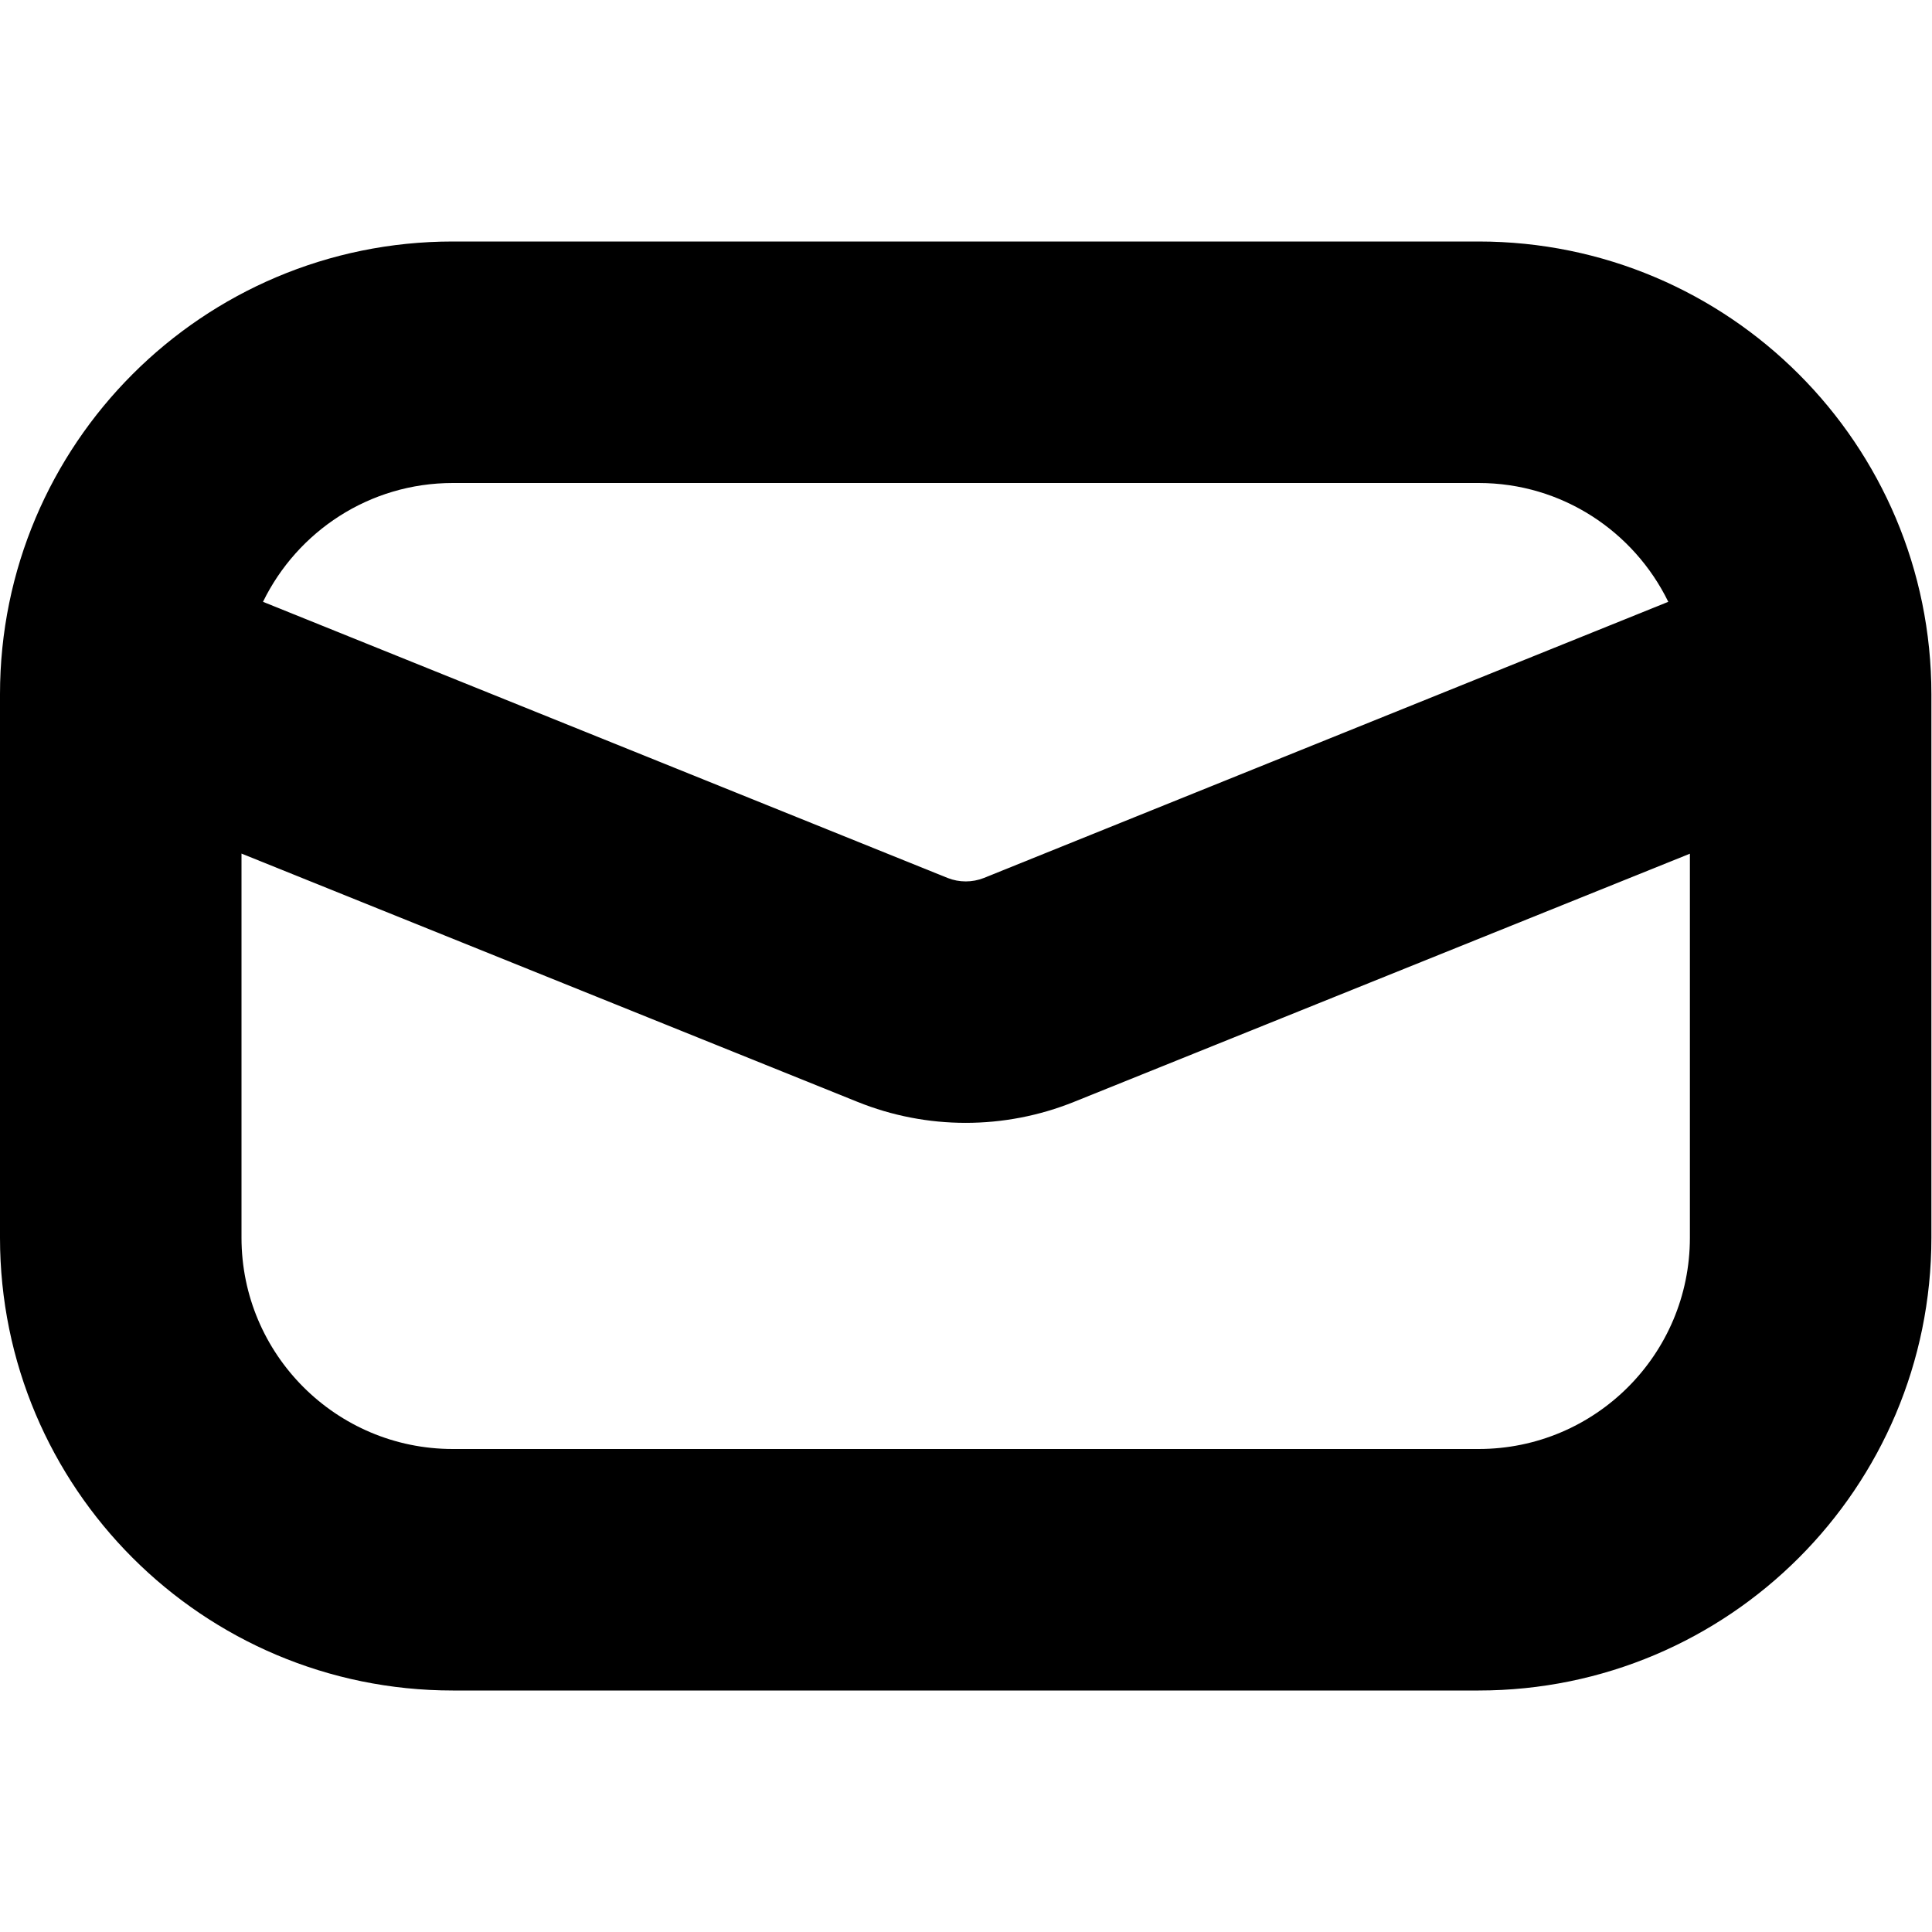
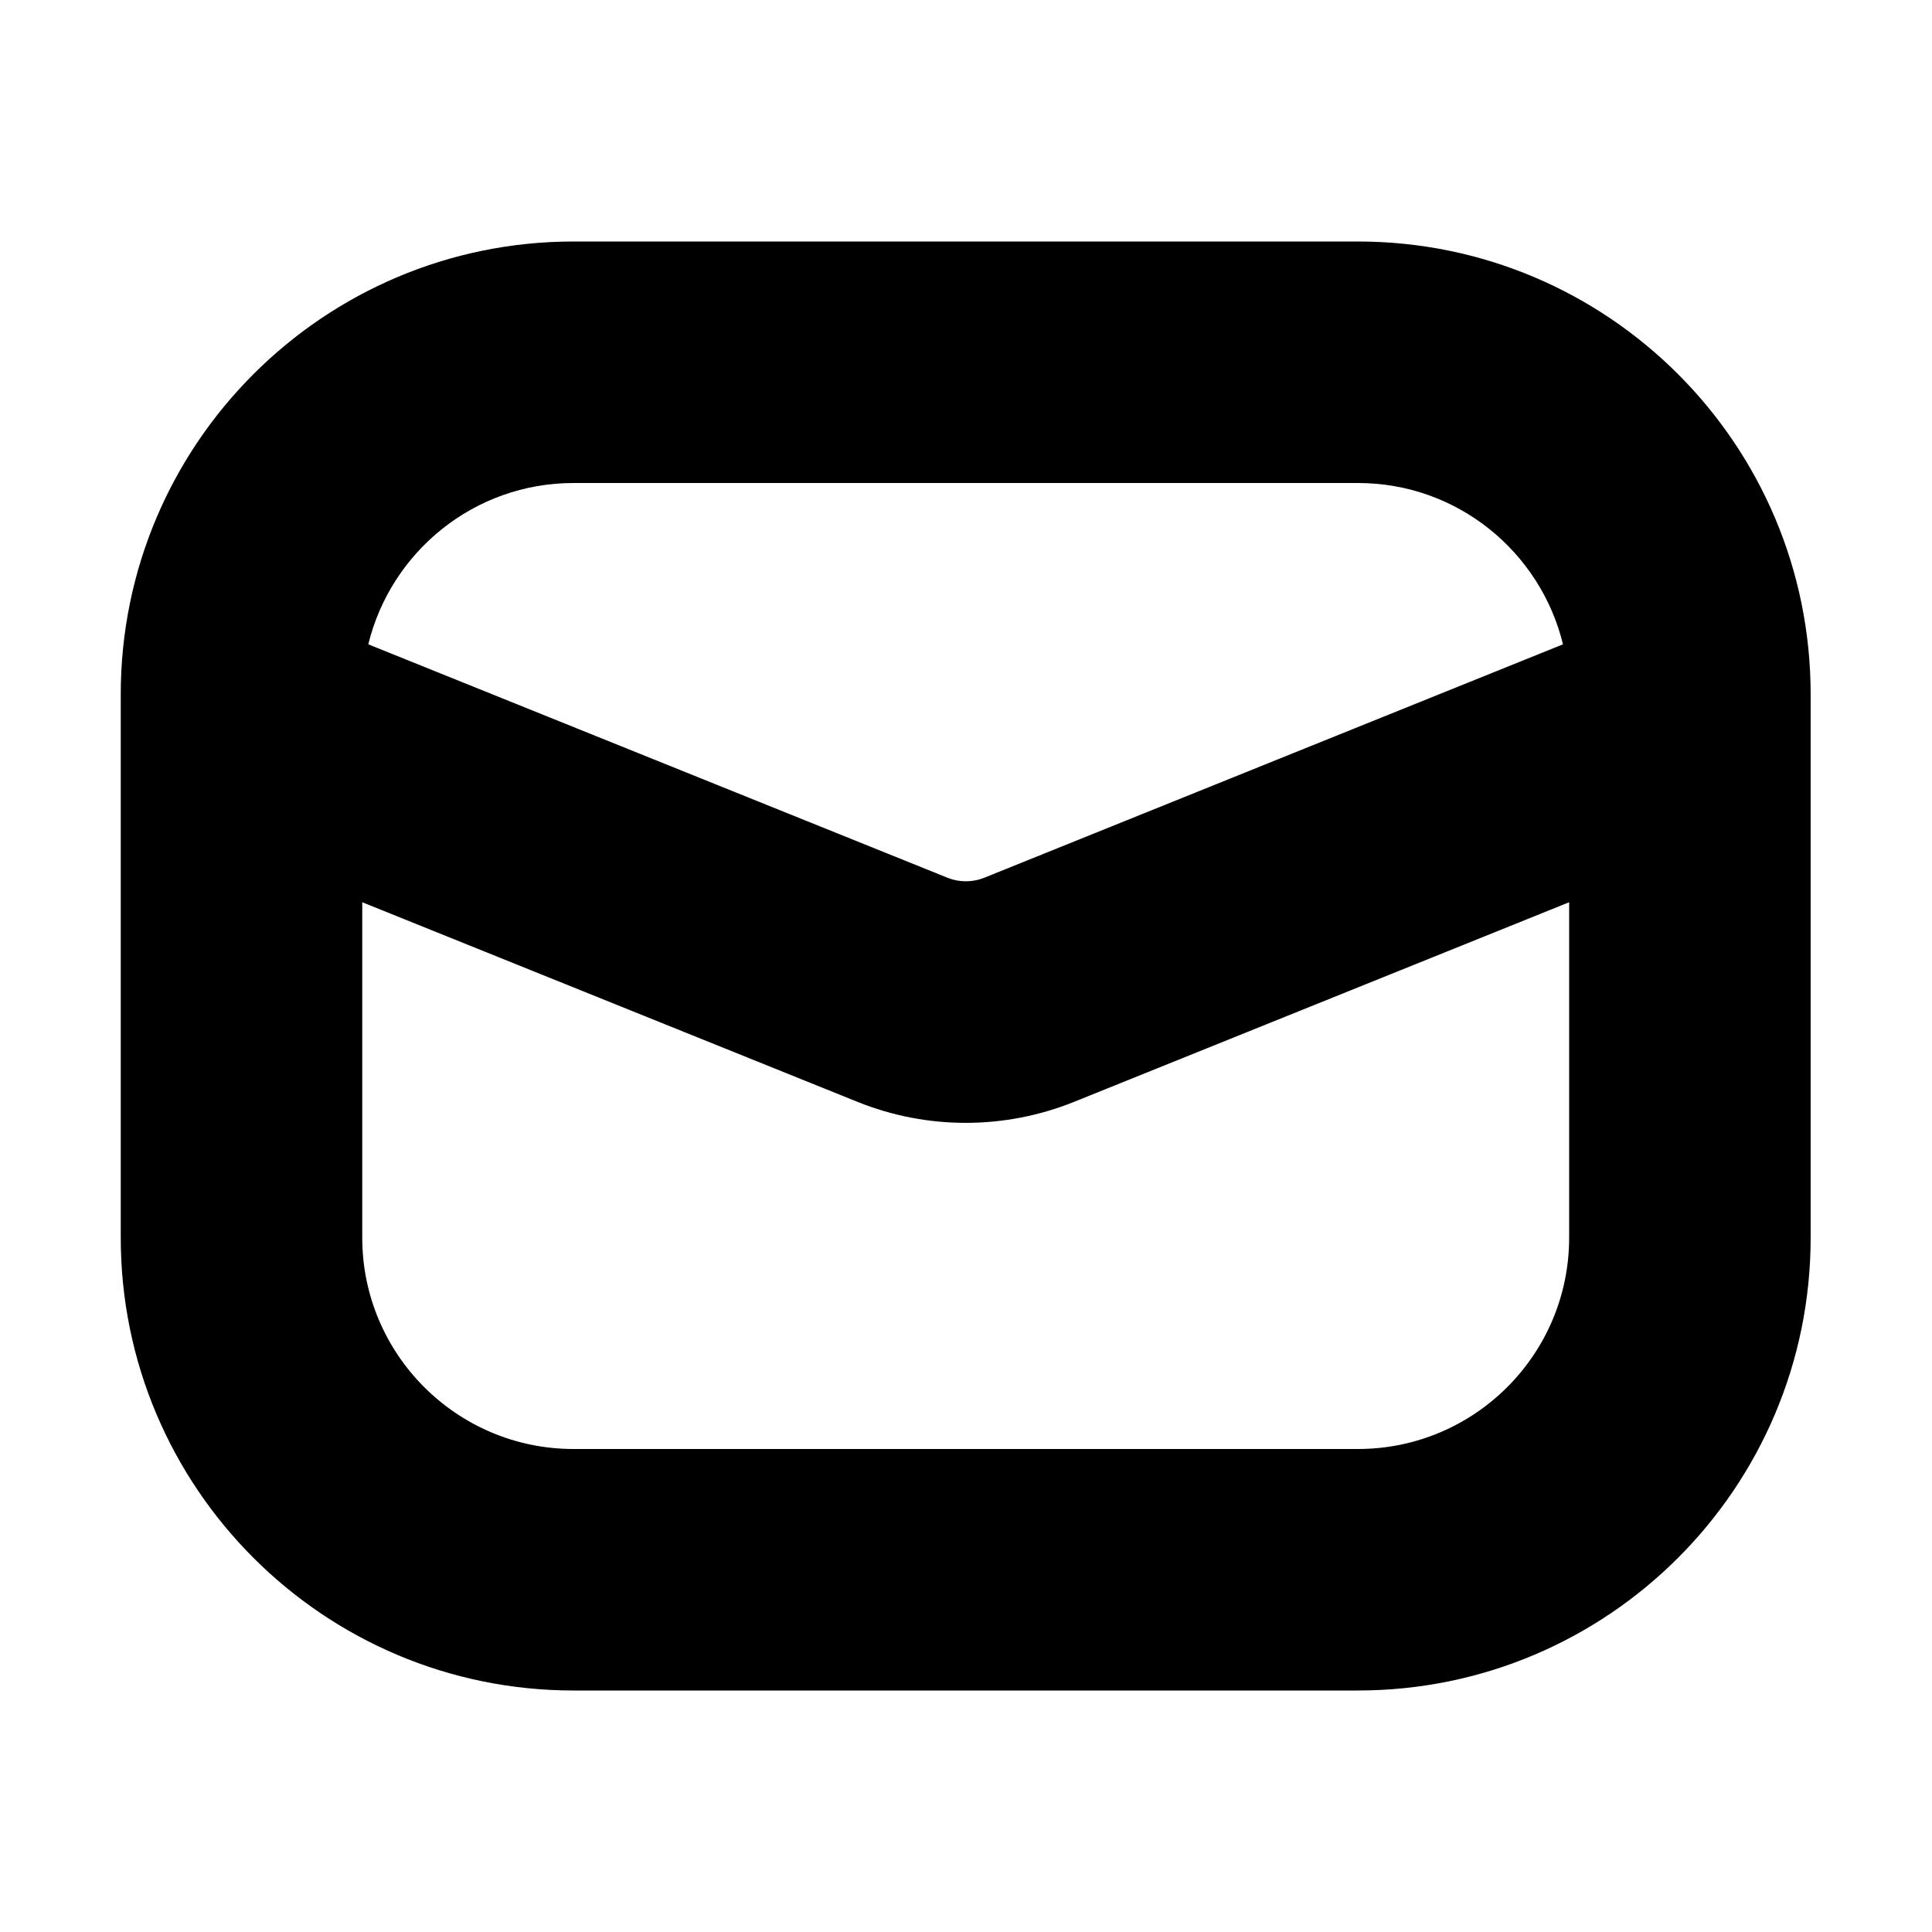
<svg xmlns="http://www.w3.org/2000/svg" width="16" height="16" viewBox="0 0 16 16" fill="none" data-fui-icon="MailBold16">
-   <path d="M12.245 2c2.071 0 3.75 1.679 3.75 3.75v4.5c0 2.071-1.679 3.75-3.75 3.75H3.75C1.679 14 0 12.321 0 10.25v-4.5C0 3.679 1.679 2 3.75 2h8.495zm-3.35 7.125c-.576.232-1.219.232-1.794 0L2 7.069v3.181c0 .966.784 1.75 1.75 1.75h8.495c.967 0 1.75-.784 1.75-1.75V7.07l-5.1 2.055zM3.75 4c-.692 0-1.288.402-1.572.984l5.67 2.287c.096.038.204.038.3 0l5.668-2.287c-.284-.582-.88-.984-1.57-.984H3.75z" fill="currentColor" />
+   <path d="M11.245 2c2.071 0 3.75 1.679 3.75 3.75v4.5c0 2.071-1.679 3.75-3.75 3.75H4.75C2.68 14 1 12.32 1 10.25v-4.5C1 3.68 2.68 2 4.75 2h6.495zm-2.35 7.125c-.576.232-1.219.232-1.794 0L3 7.472v2.778c0 .966.784 1.75 1.75 1.75h6.495c.967 0 1.75-.784 1.75-1.75V7.472l-4.1 1.653zM4.75 4c-.824 0-1.513.57-1.7 1.336L7.849 7.27c.095.038.204.038.3 0l4.795-1.934C12.757 4.57 12.07 4 11.245 4H4.75z" fill="currentColor" />
</svg>
